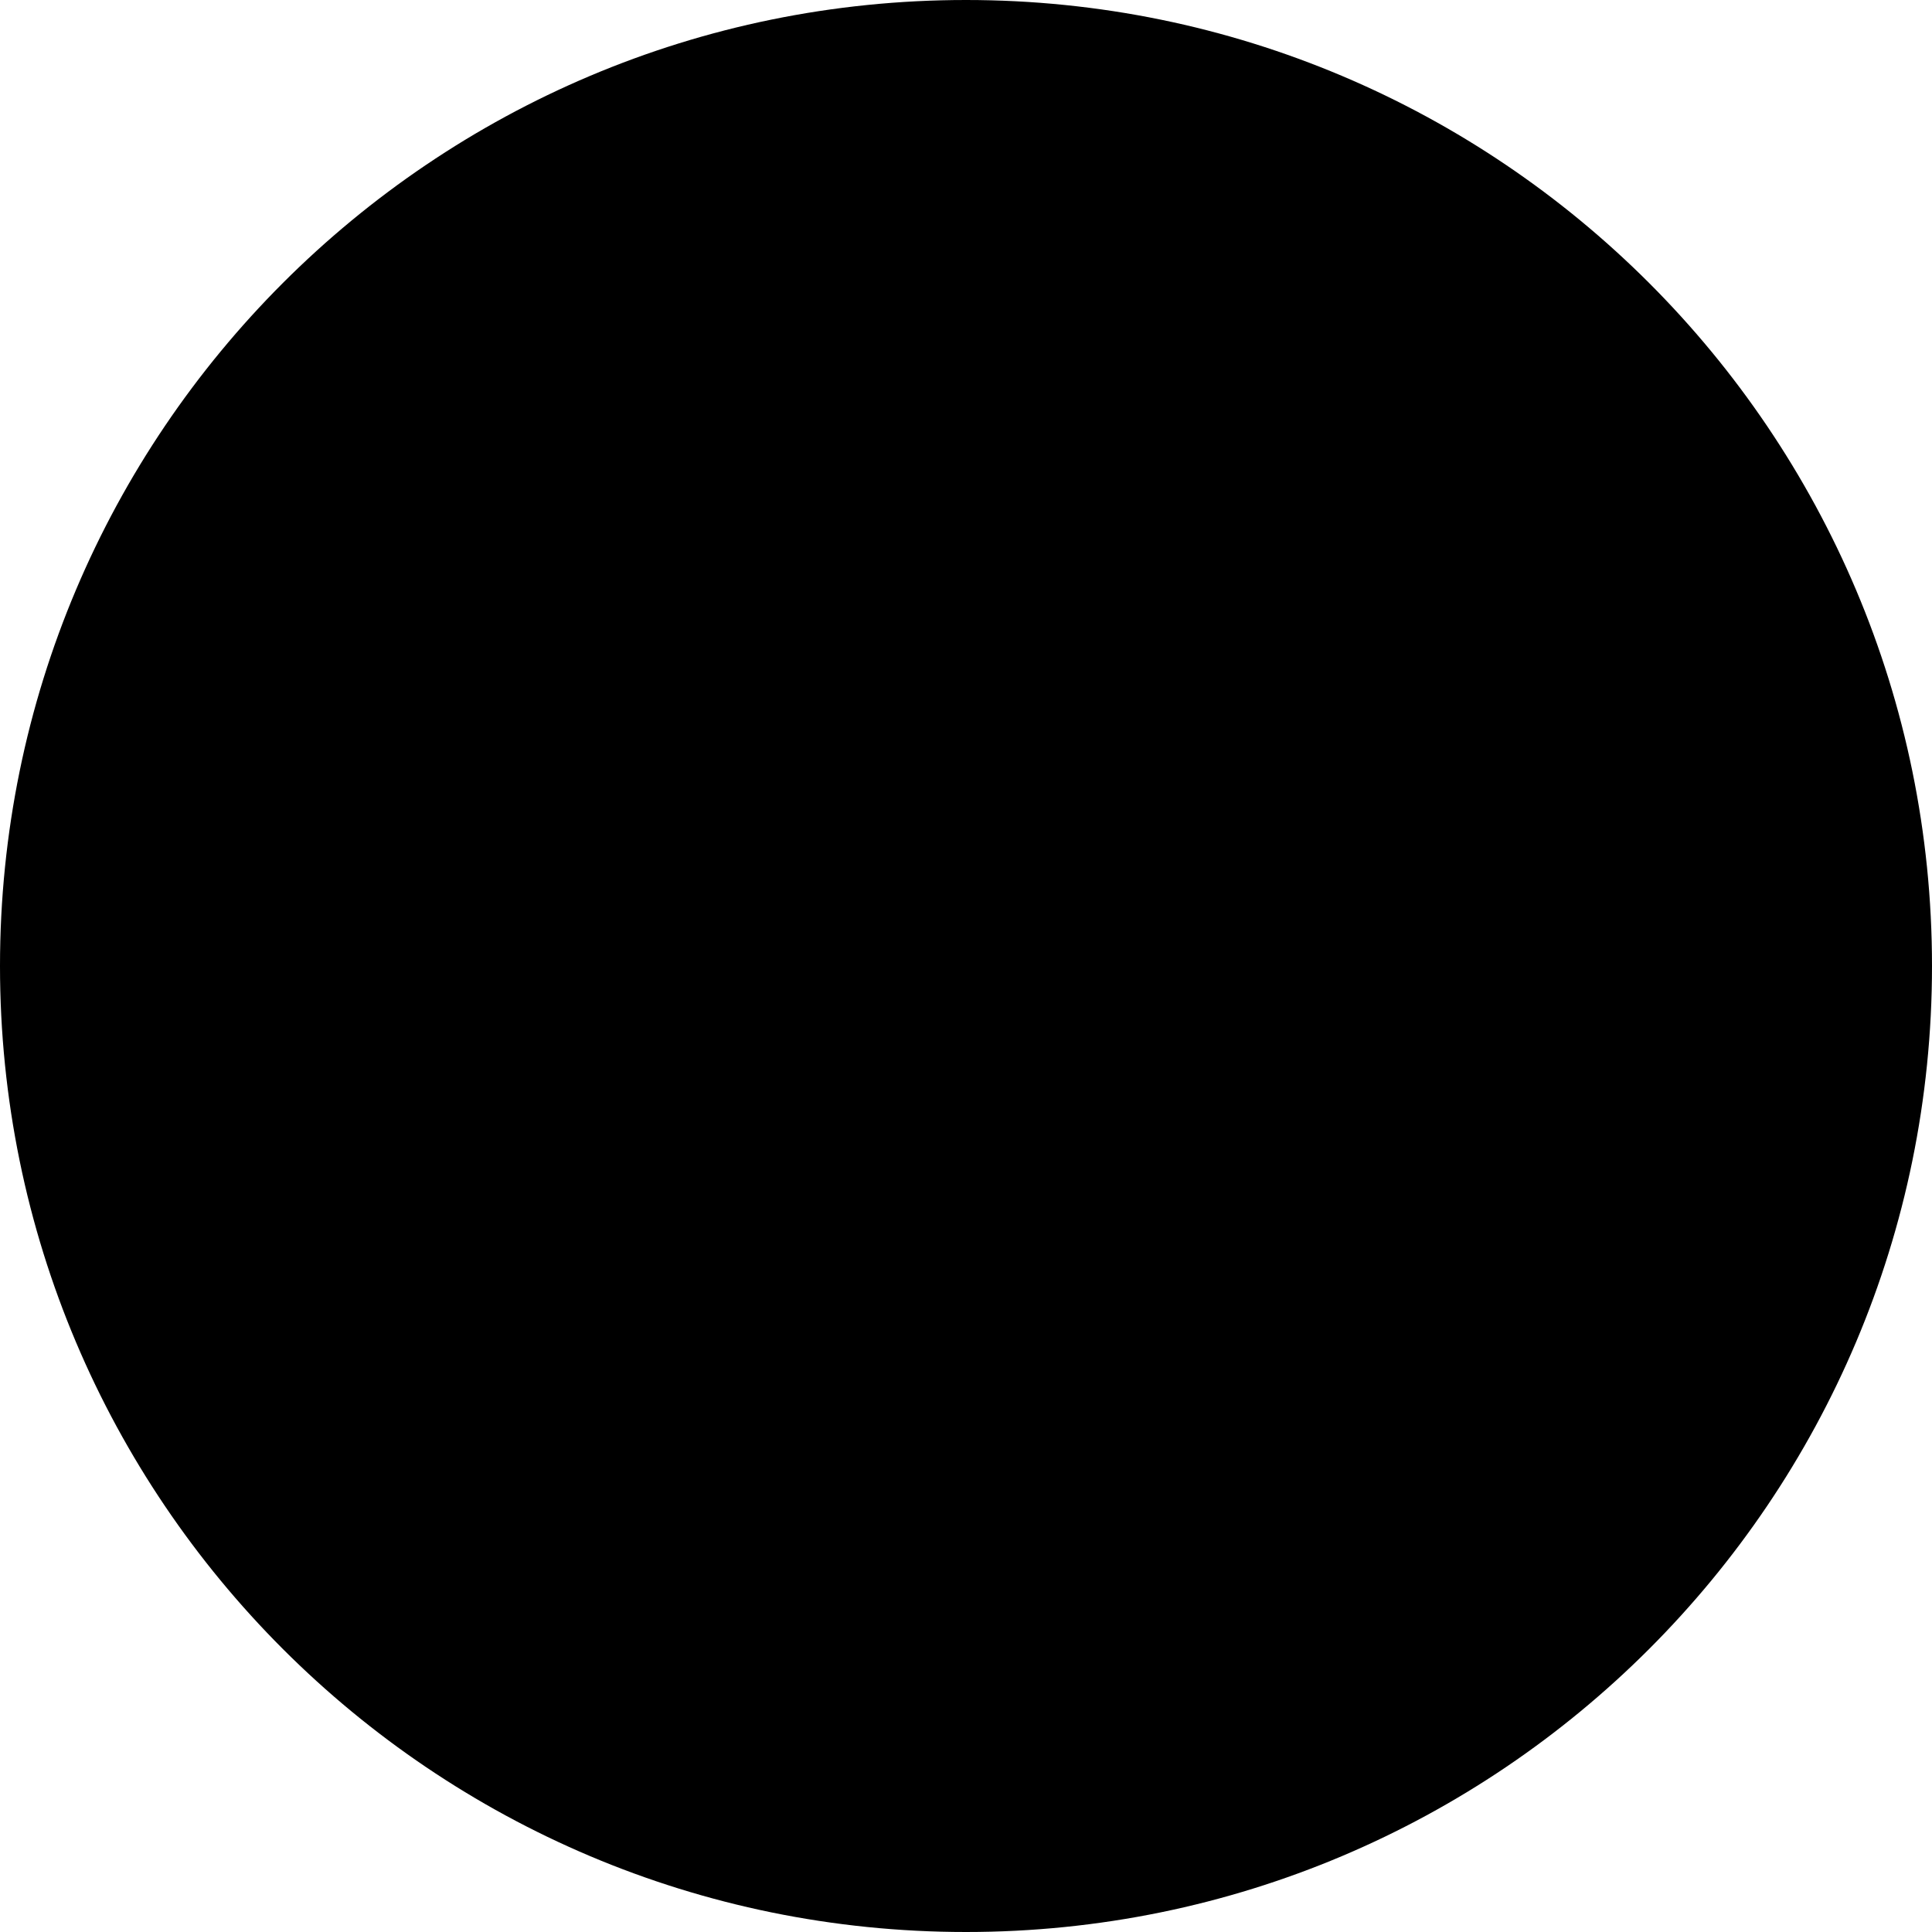
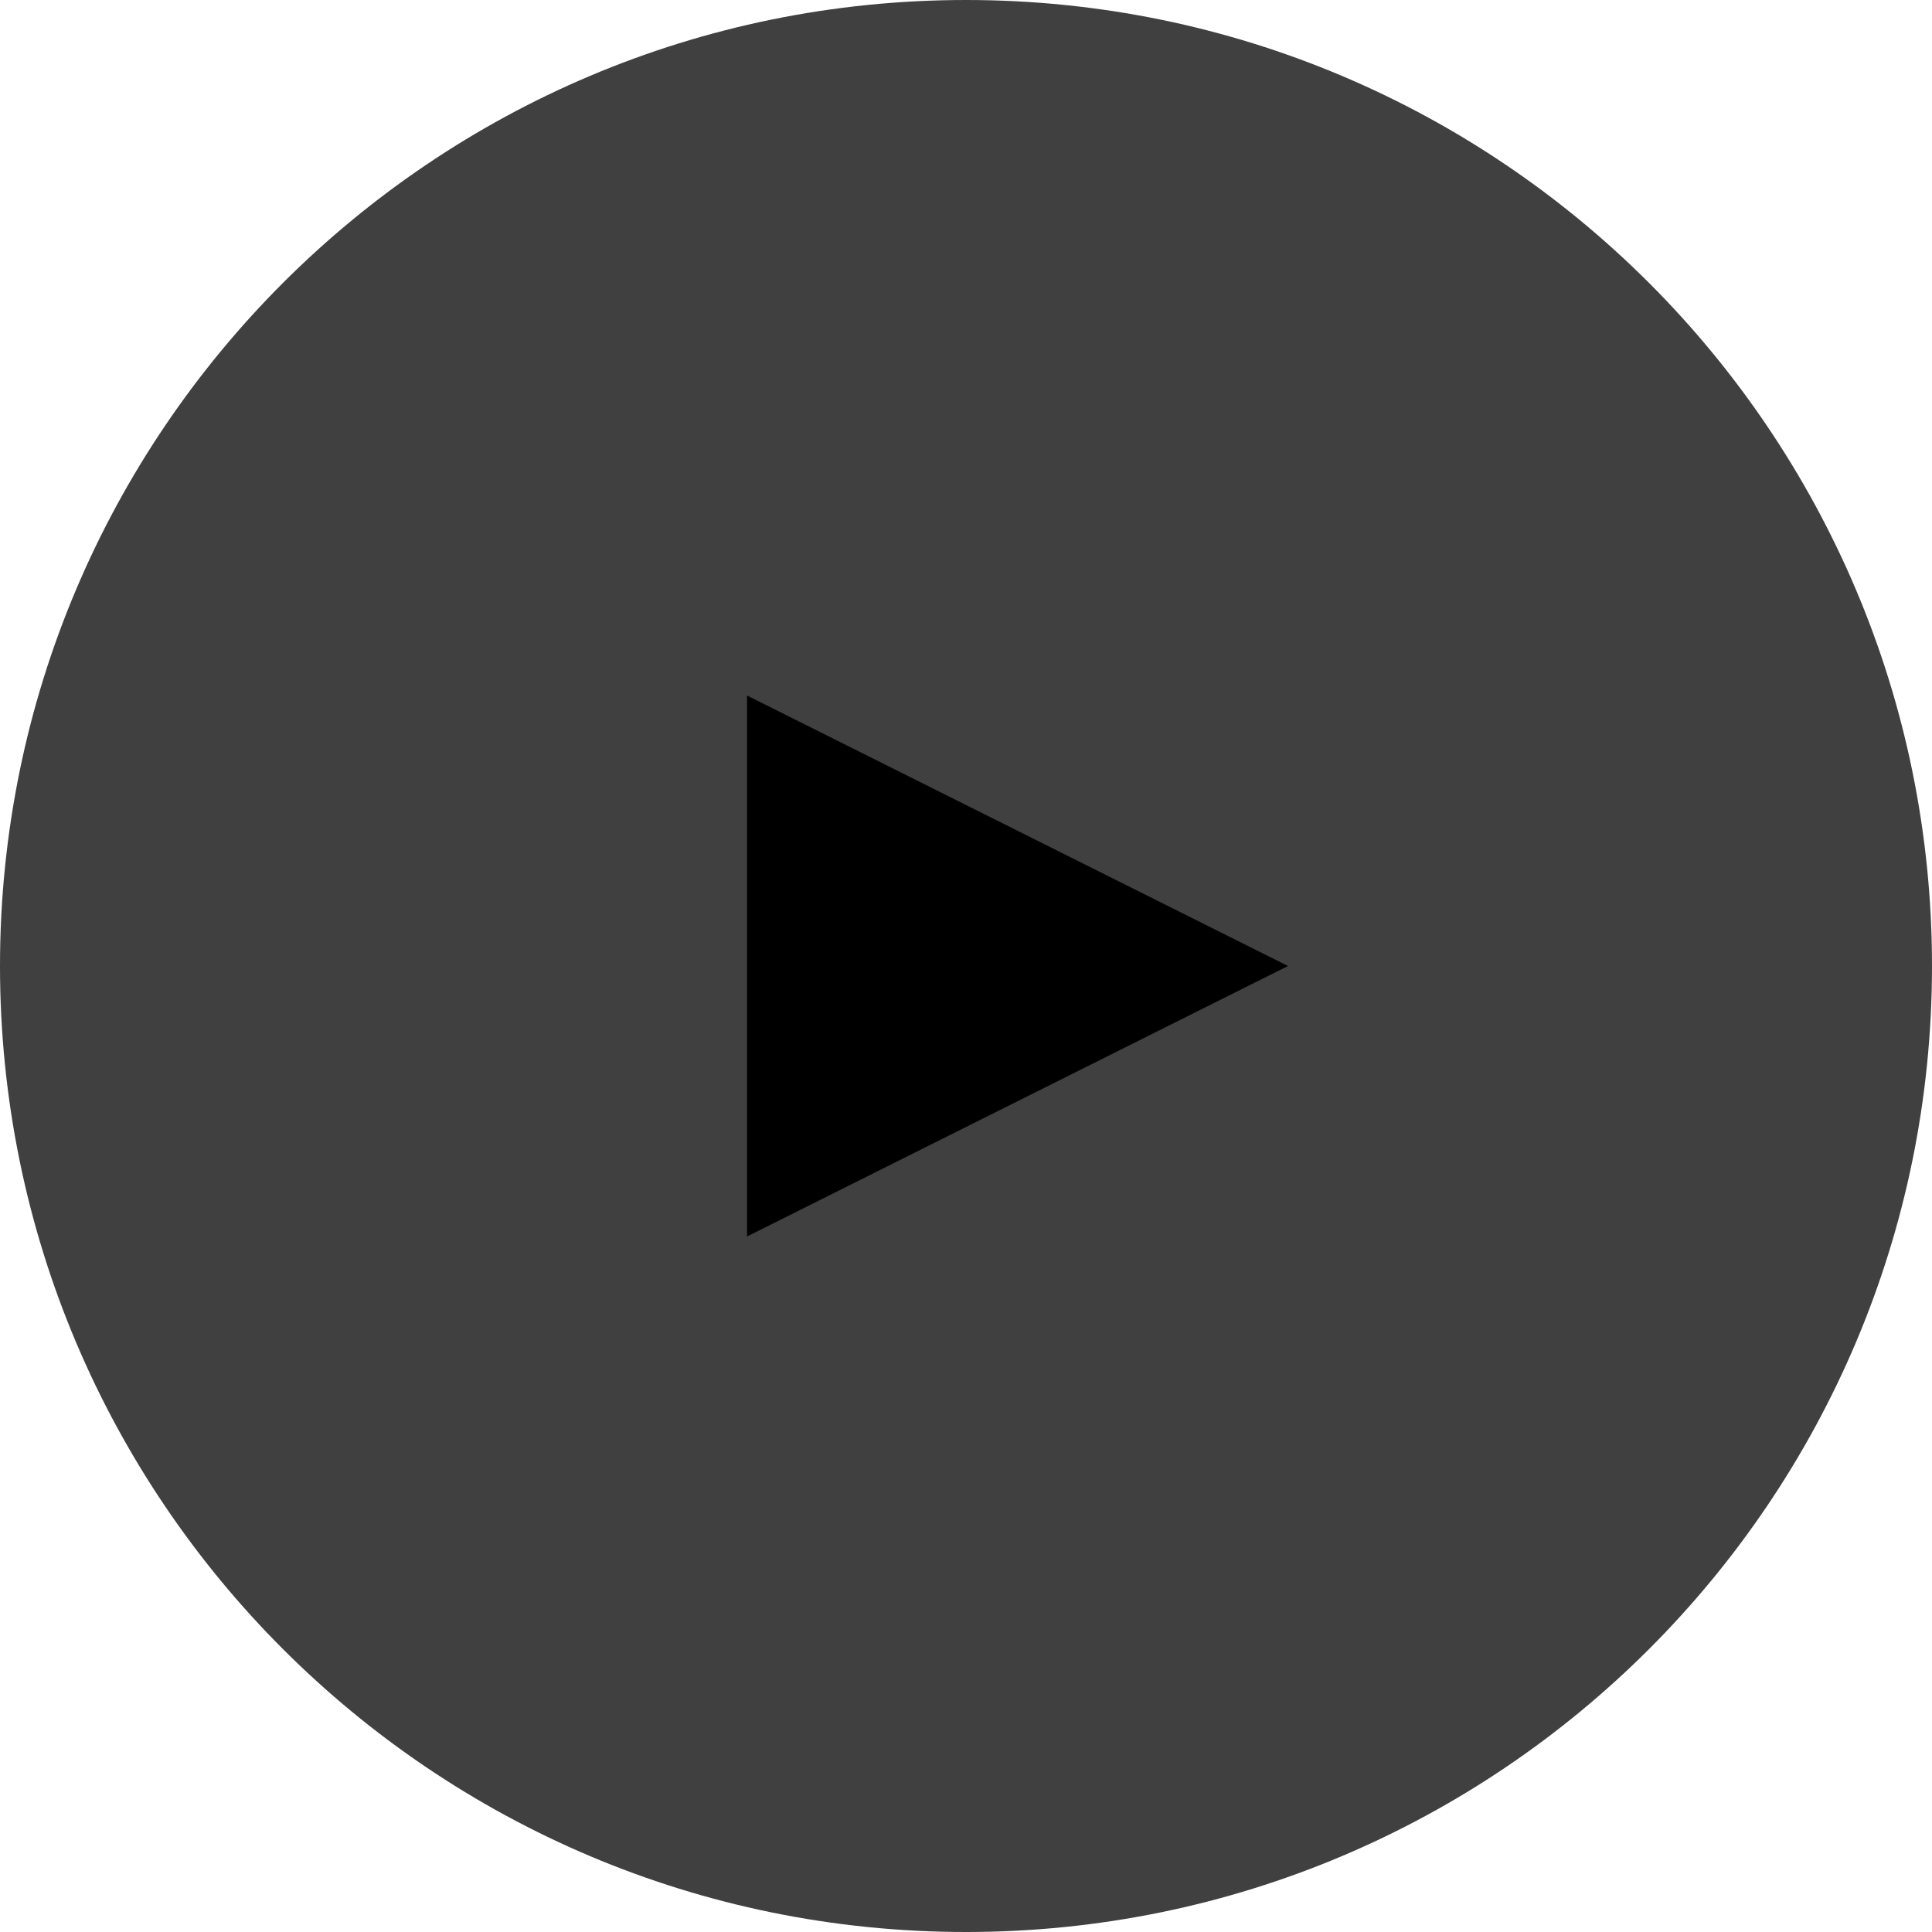
<svg xmlns="http://www.w3.org/2000/svg" width="75" height="75" viewBox="0 0 75 75">
  <g fill-rule="evenodd">
-     <circle class="circle" cx="37.5" cy="37.5" r="37.5" />
+     <circle class="circle" cx="37.5" cy="37.5" r="37.5" opacity="0.75" />
    <path class="triangle" d="M29 27v21l21-10.5z" />
  </g>
</svg>
